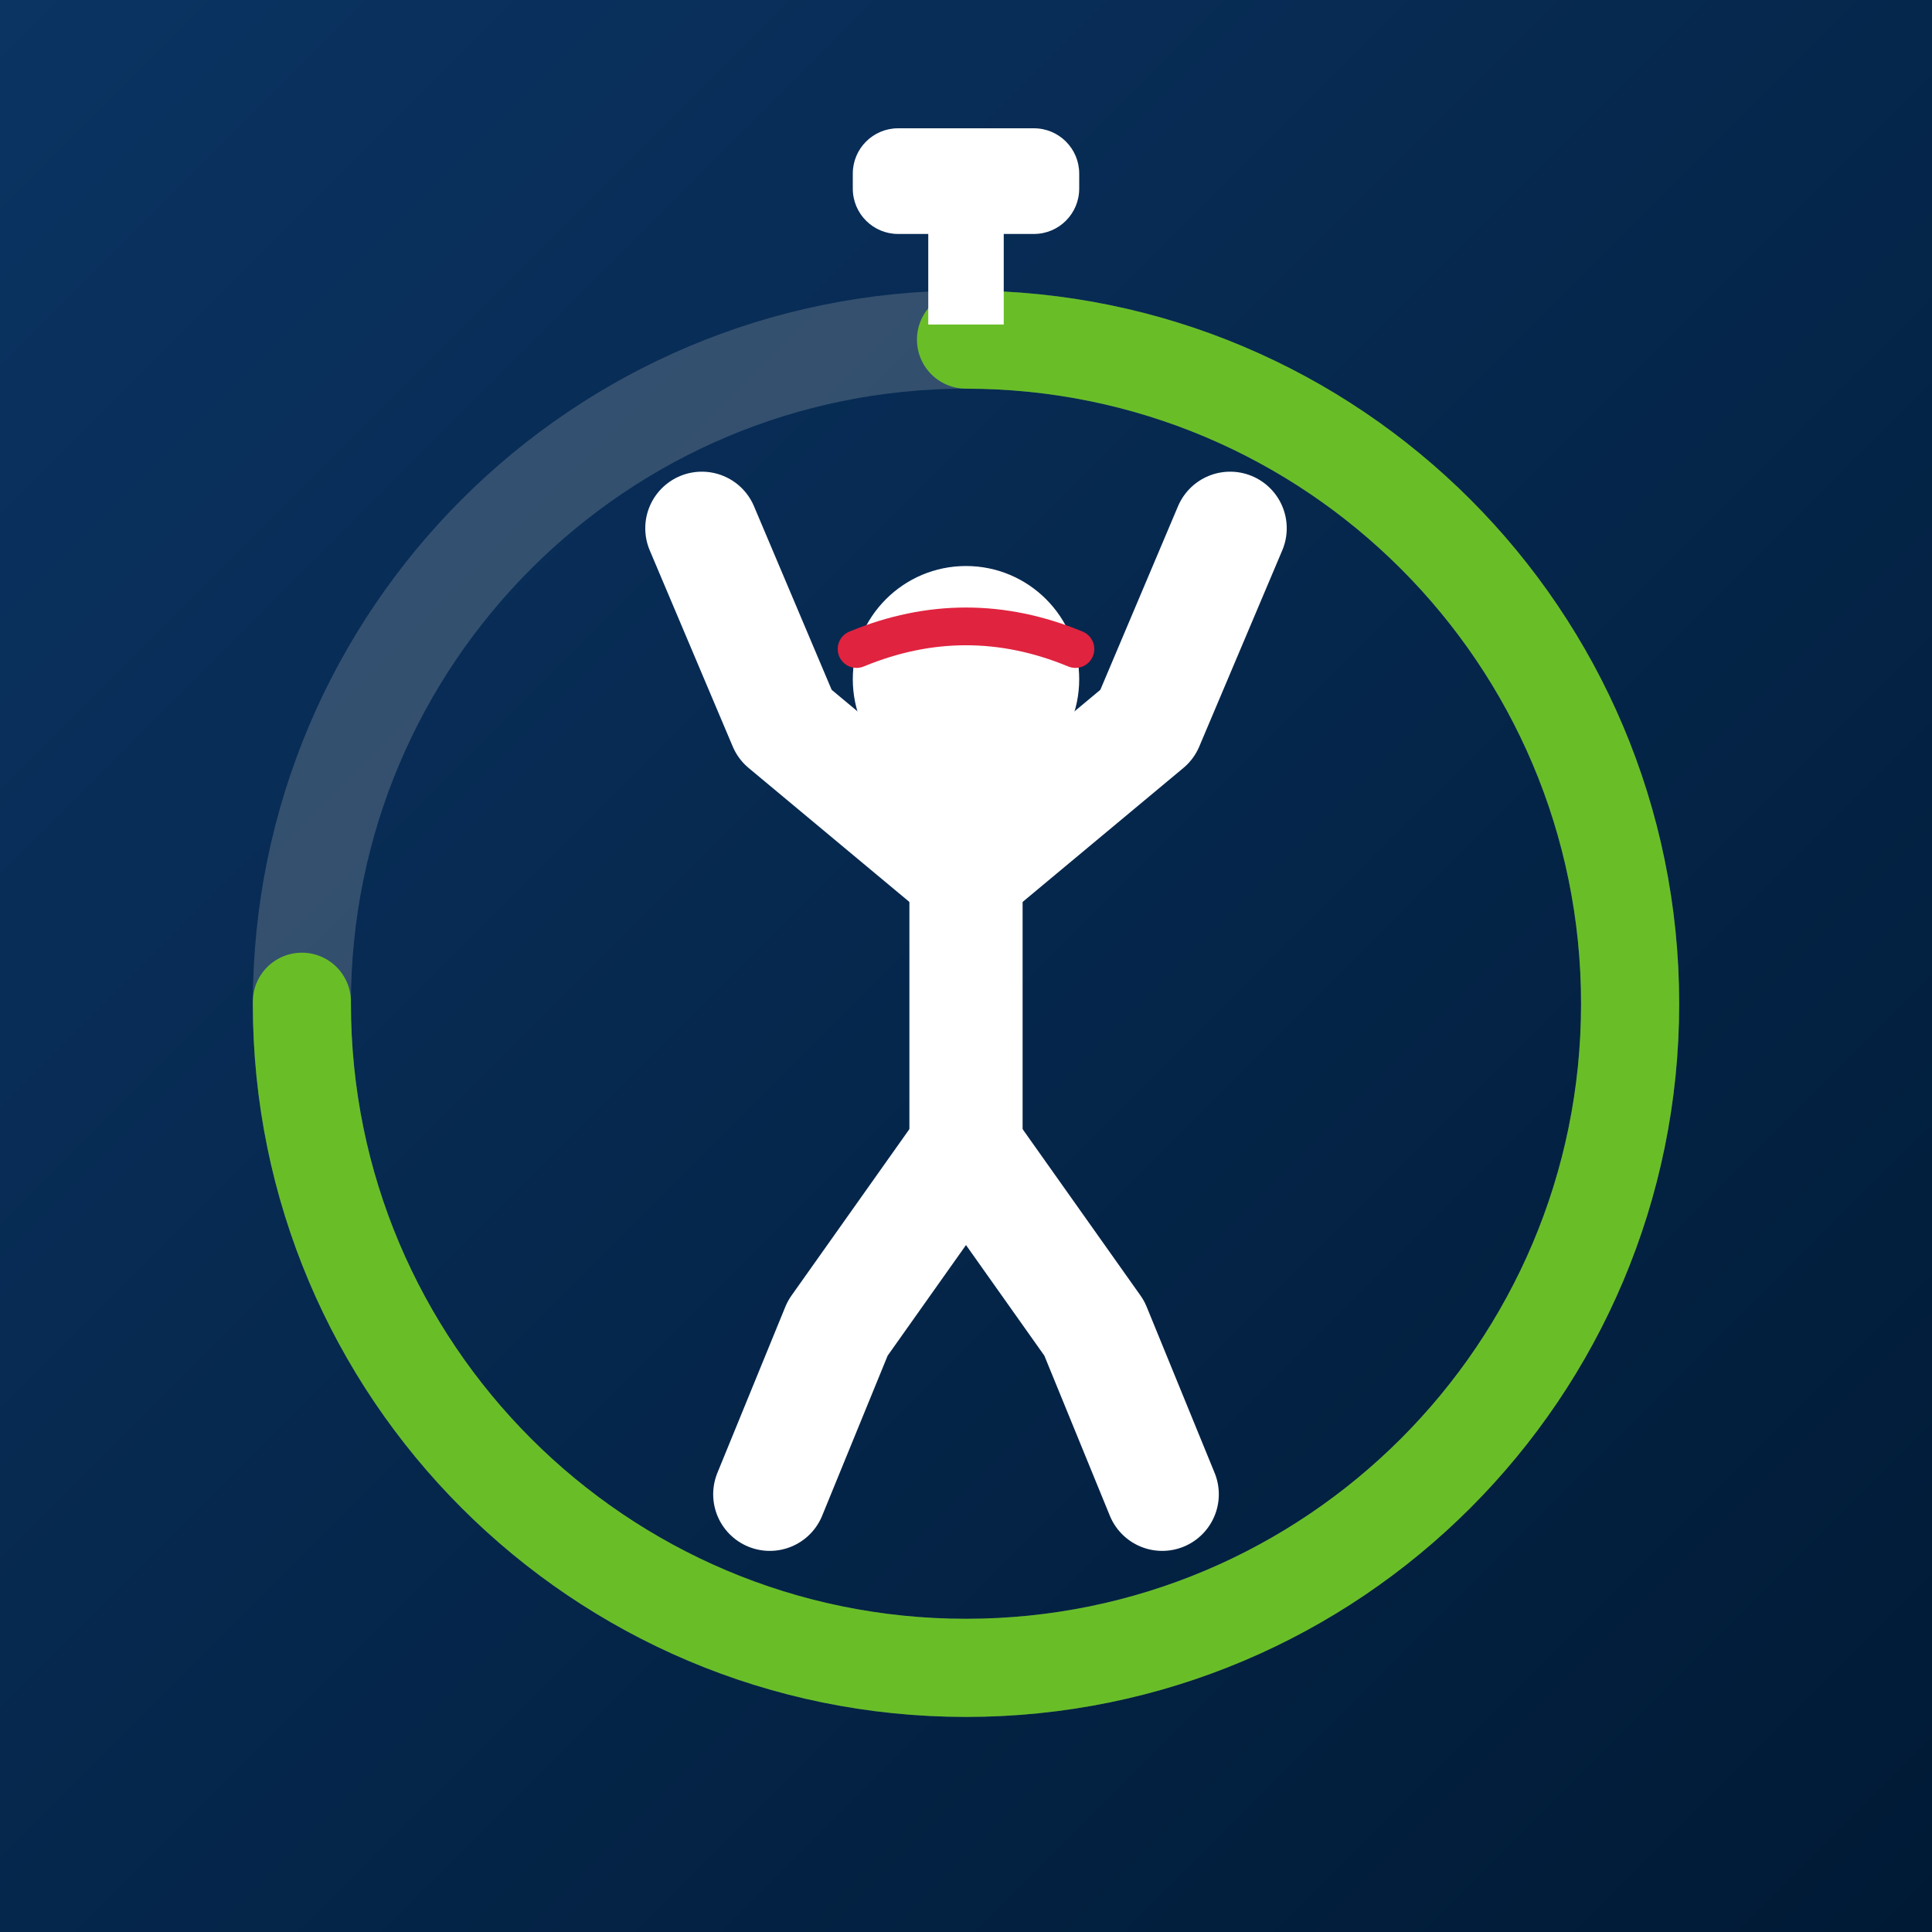
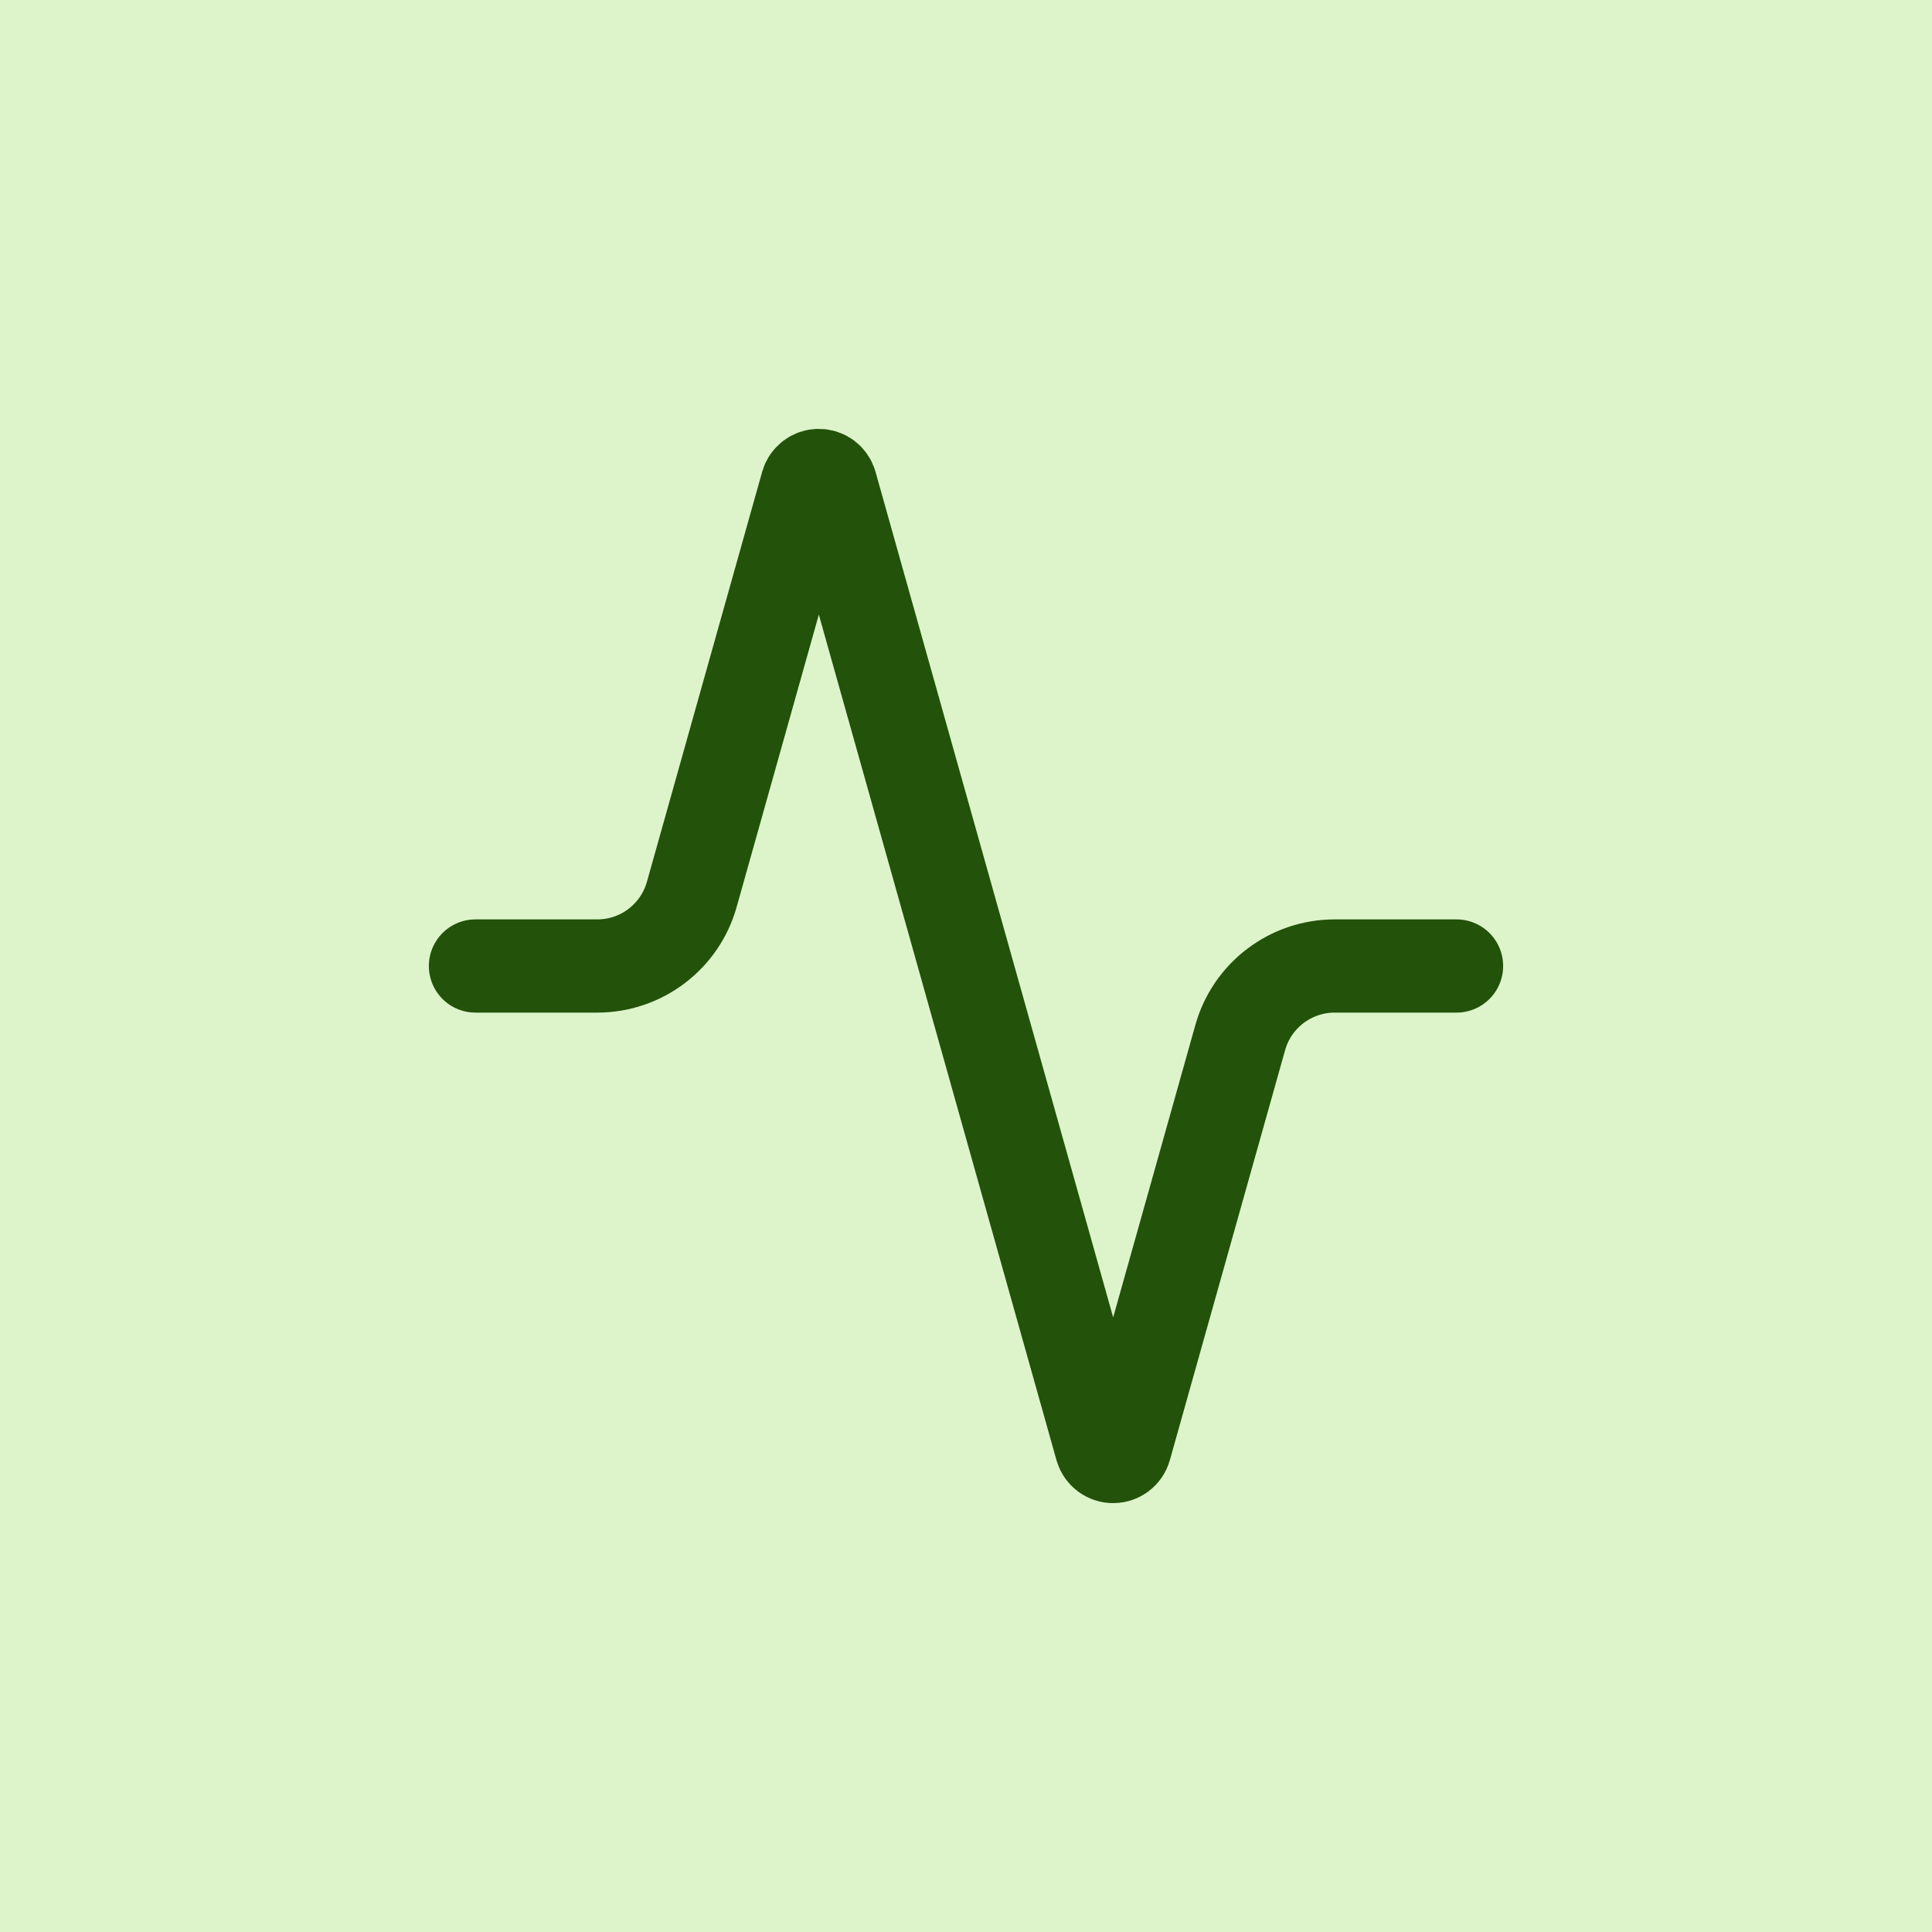
<svg xmlns="http://www.w3.org/2000/svg" viewBox="0 0 512 512">
-   <defs>
-     <linearGradient id="bg" x1="0" y1="0" x2="1" y2="1">
-       <stop offset="0" stop-color="#0B3463" />
-       <stop offset="1" stop-color="#001A35" />
-     </linearGradient>
-   </defs>
-   <rect width="512" height="512" fill="url(#bg)" />
-   <circle cx="256" cy="266" r="176" fill="none" stroke="#A5ACAF" stroke-opacity=".28" stroke-width="26" />
-   <circle cx="256" cy="266" r="176" fill="none" stroke="#69BE28" stroke-width="26" stroke-linecap="round" stroke-dasharray="830 276" transform="rotate(-90 256 266)" />
-   <rect x="226" y="34" width="60" height="28" rx="12" fill="#FFFFFF" />
-   <rect x="246" y="56" width="20" height="30" fill="#FFFFFF" />
-   <g fill="none" stroke="#FFFFFF" stroke-width="30" stroke-linecap="round" stroke-linejoin="round">
-     <path d="M256 222 L256 304" />
-     <path d="M256 232 L208 192 L186 140" />
-     <path d="M256 232 L304 192 L326 140" />
-     <path d="M256 304 L222 352 L204 396" />
-     <path d="M256 304 L290 352 L308 396" />
+   <rect width="512" height="512" fill="#DDF4CB" />
+   <g transform="translate(100 100) scale(13)">
+     <path d="M22 12h-2.48a2 2 0 0 0-1.93 1.46l-2.35 8.36a.25.25 0 0 1-.48 0L9.24 2.18a.25.25 0 0 0-.48 0l-2.35 8.36A2 2 0 0 1 4.49 12H2" fill="none" stroke="#23520A" stroke-width="1.9" stroke-linecap="round" stroke-linejoin="round" />
  </g>
-   <circle cx="256" cy="180" r="30" fill="#FFFFFF" />
-   <path d="M227 172 Q256 160 285 172" fill="none" stroke="#E0233F" stroke-width="10" stroke-linecap="round" />
</svg>
